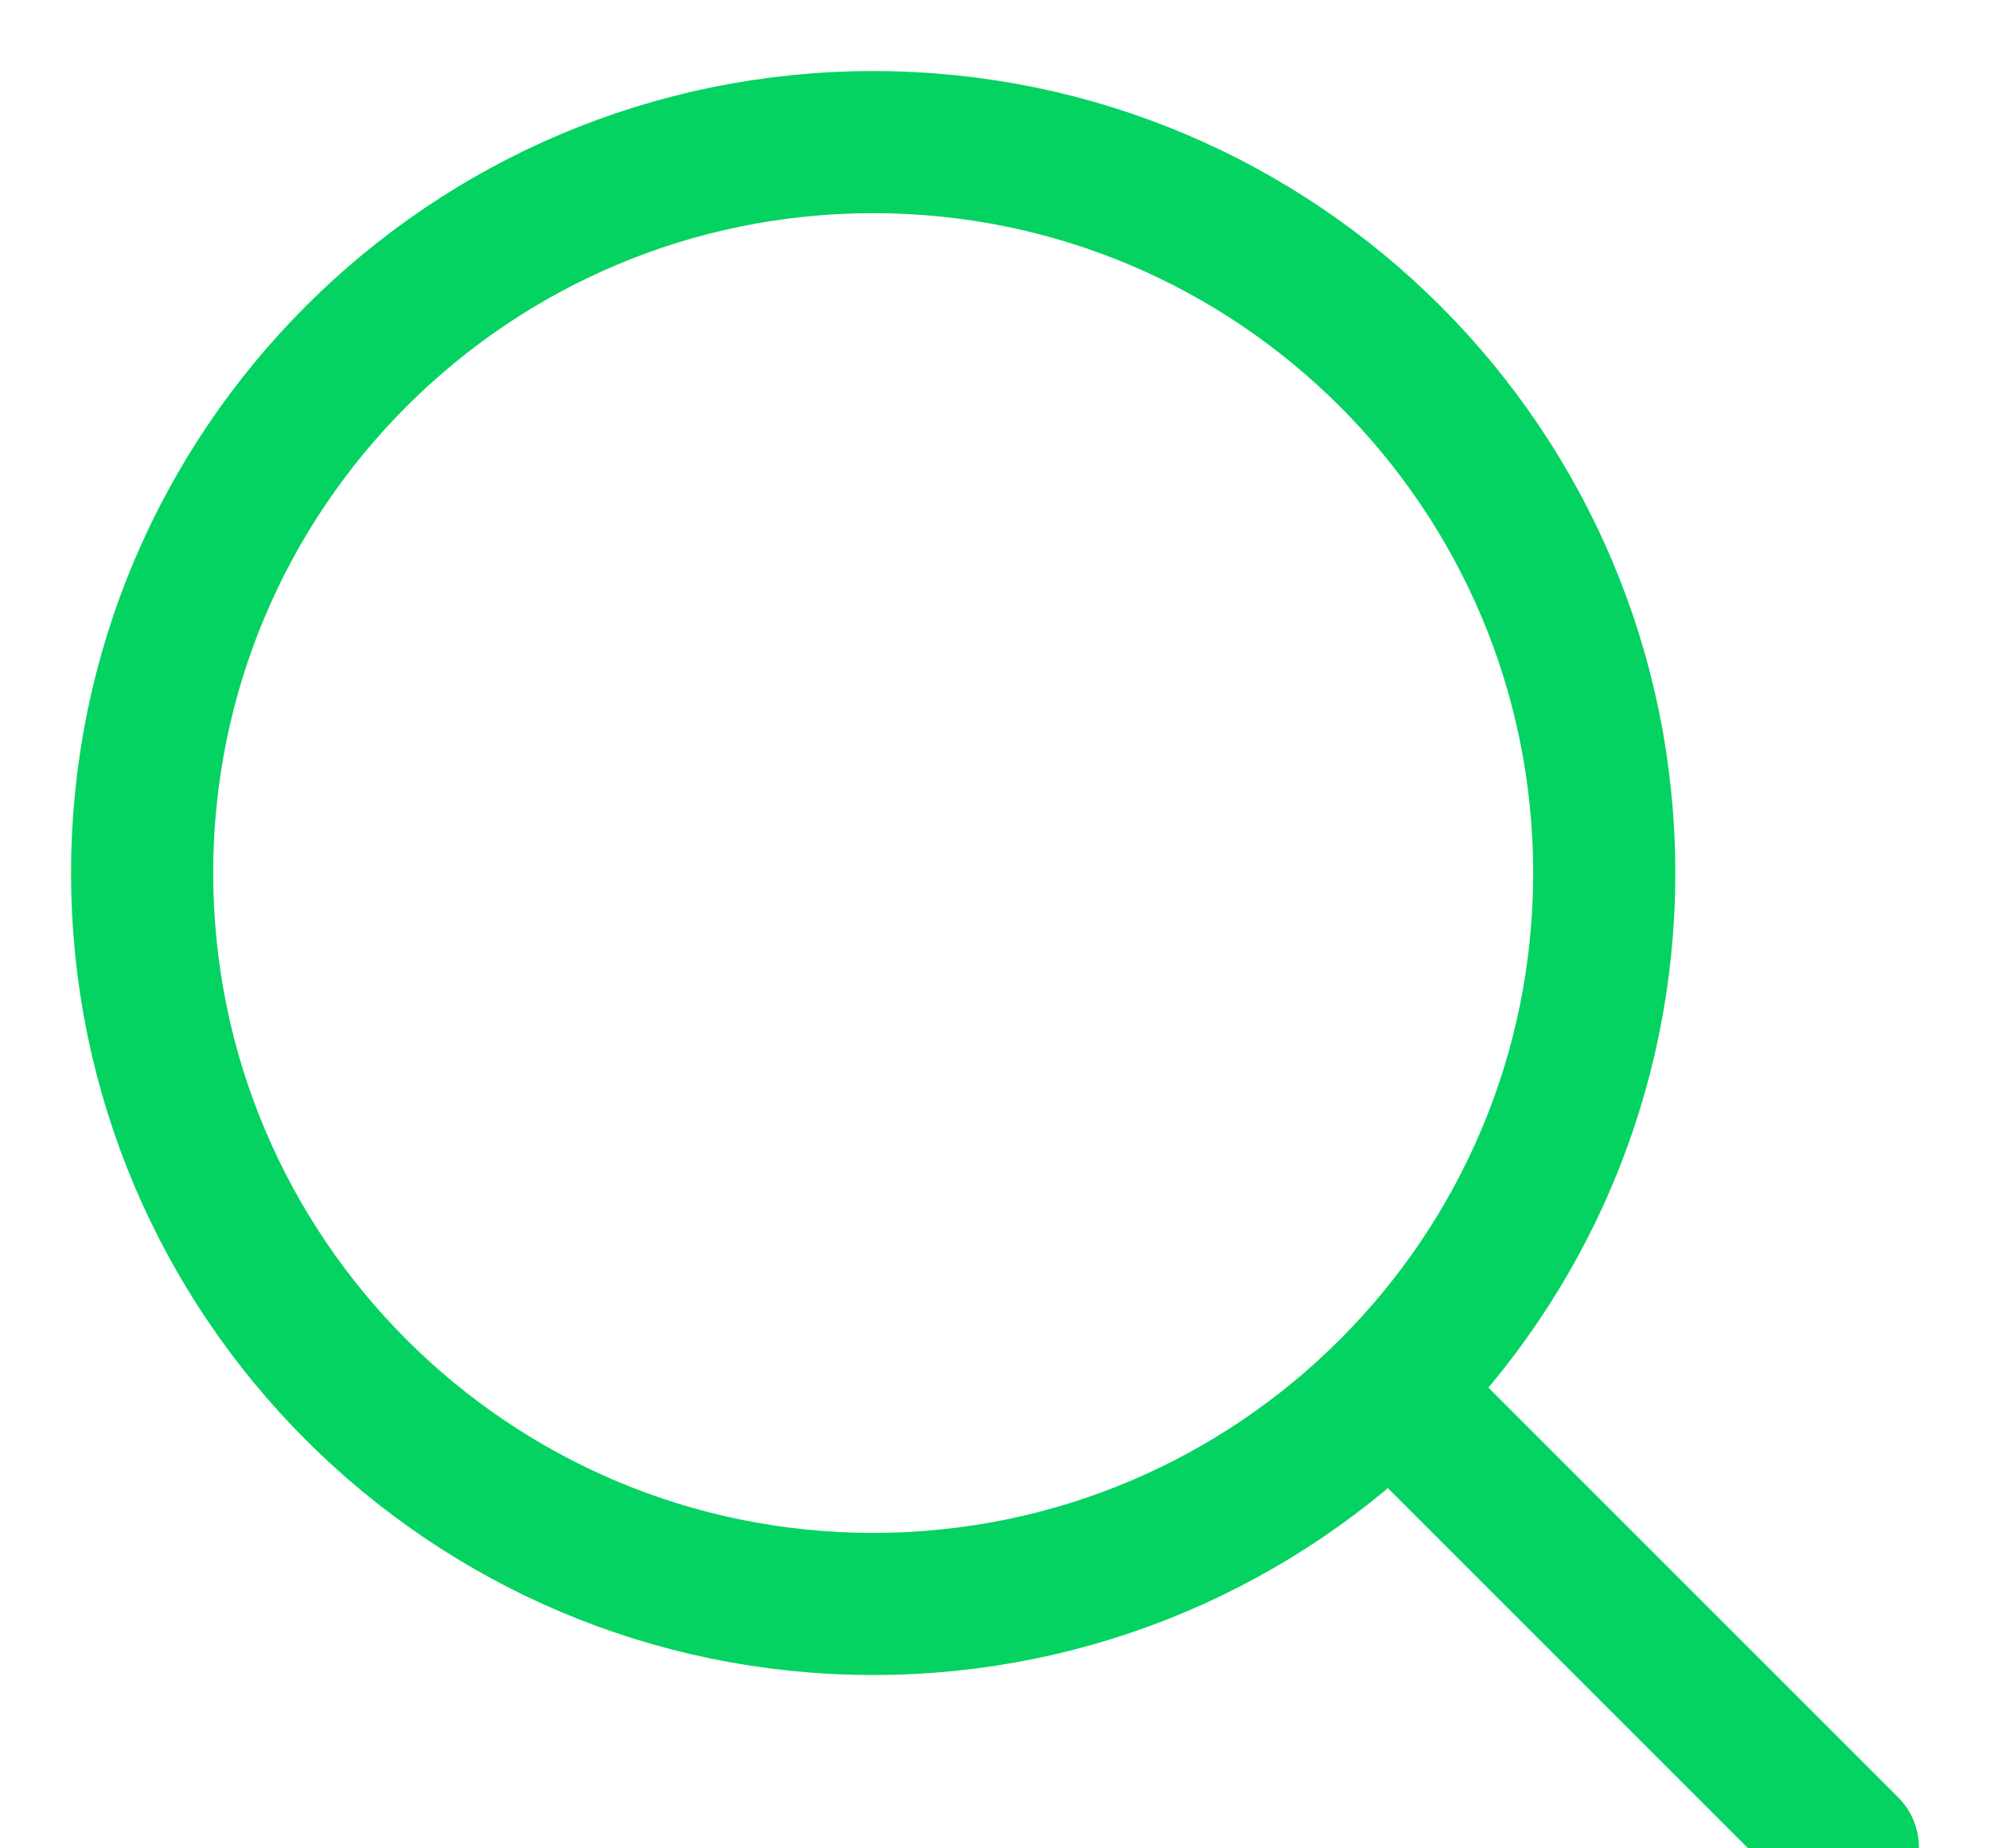
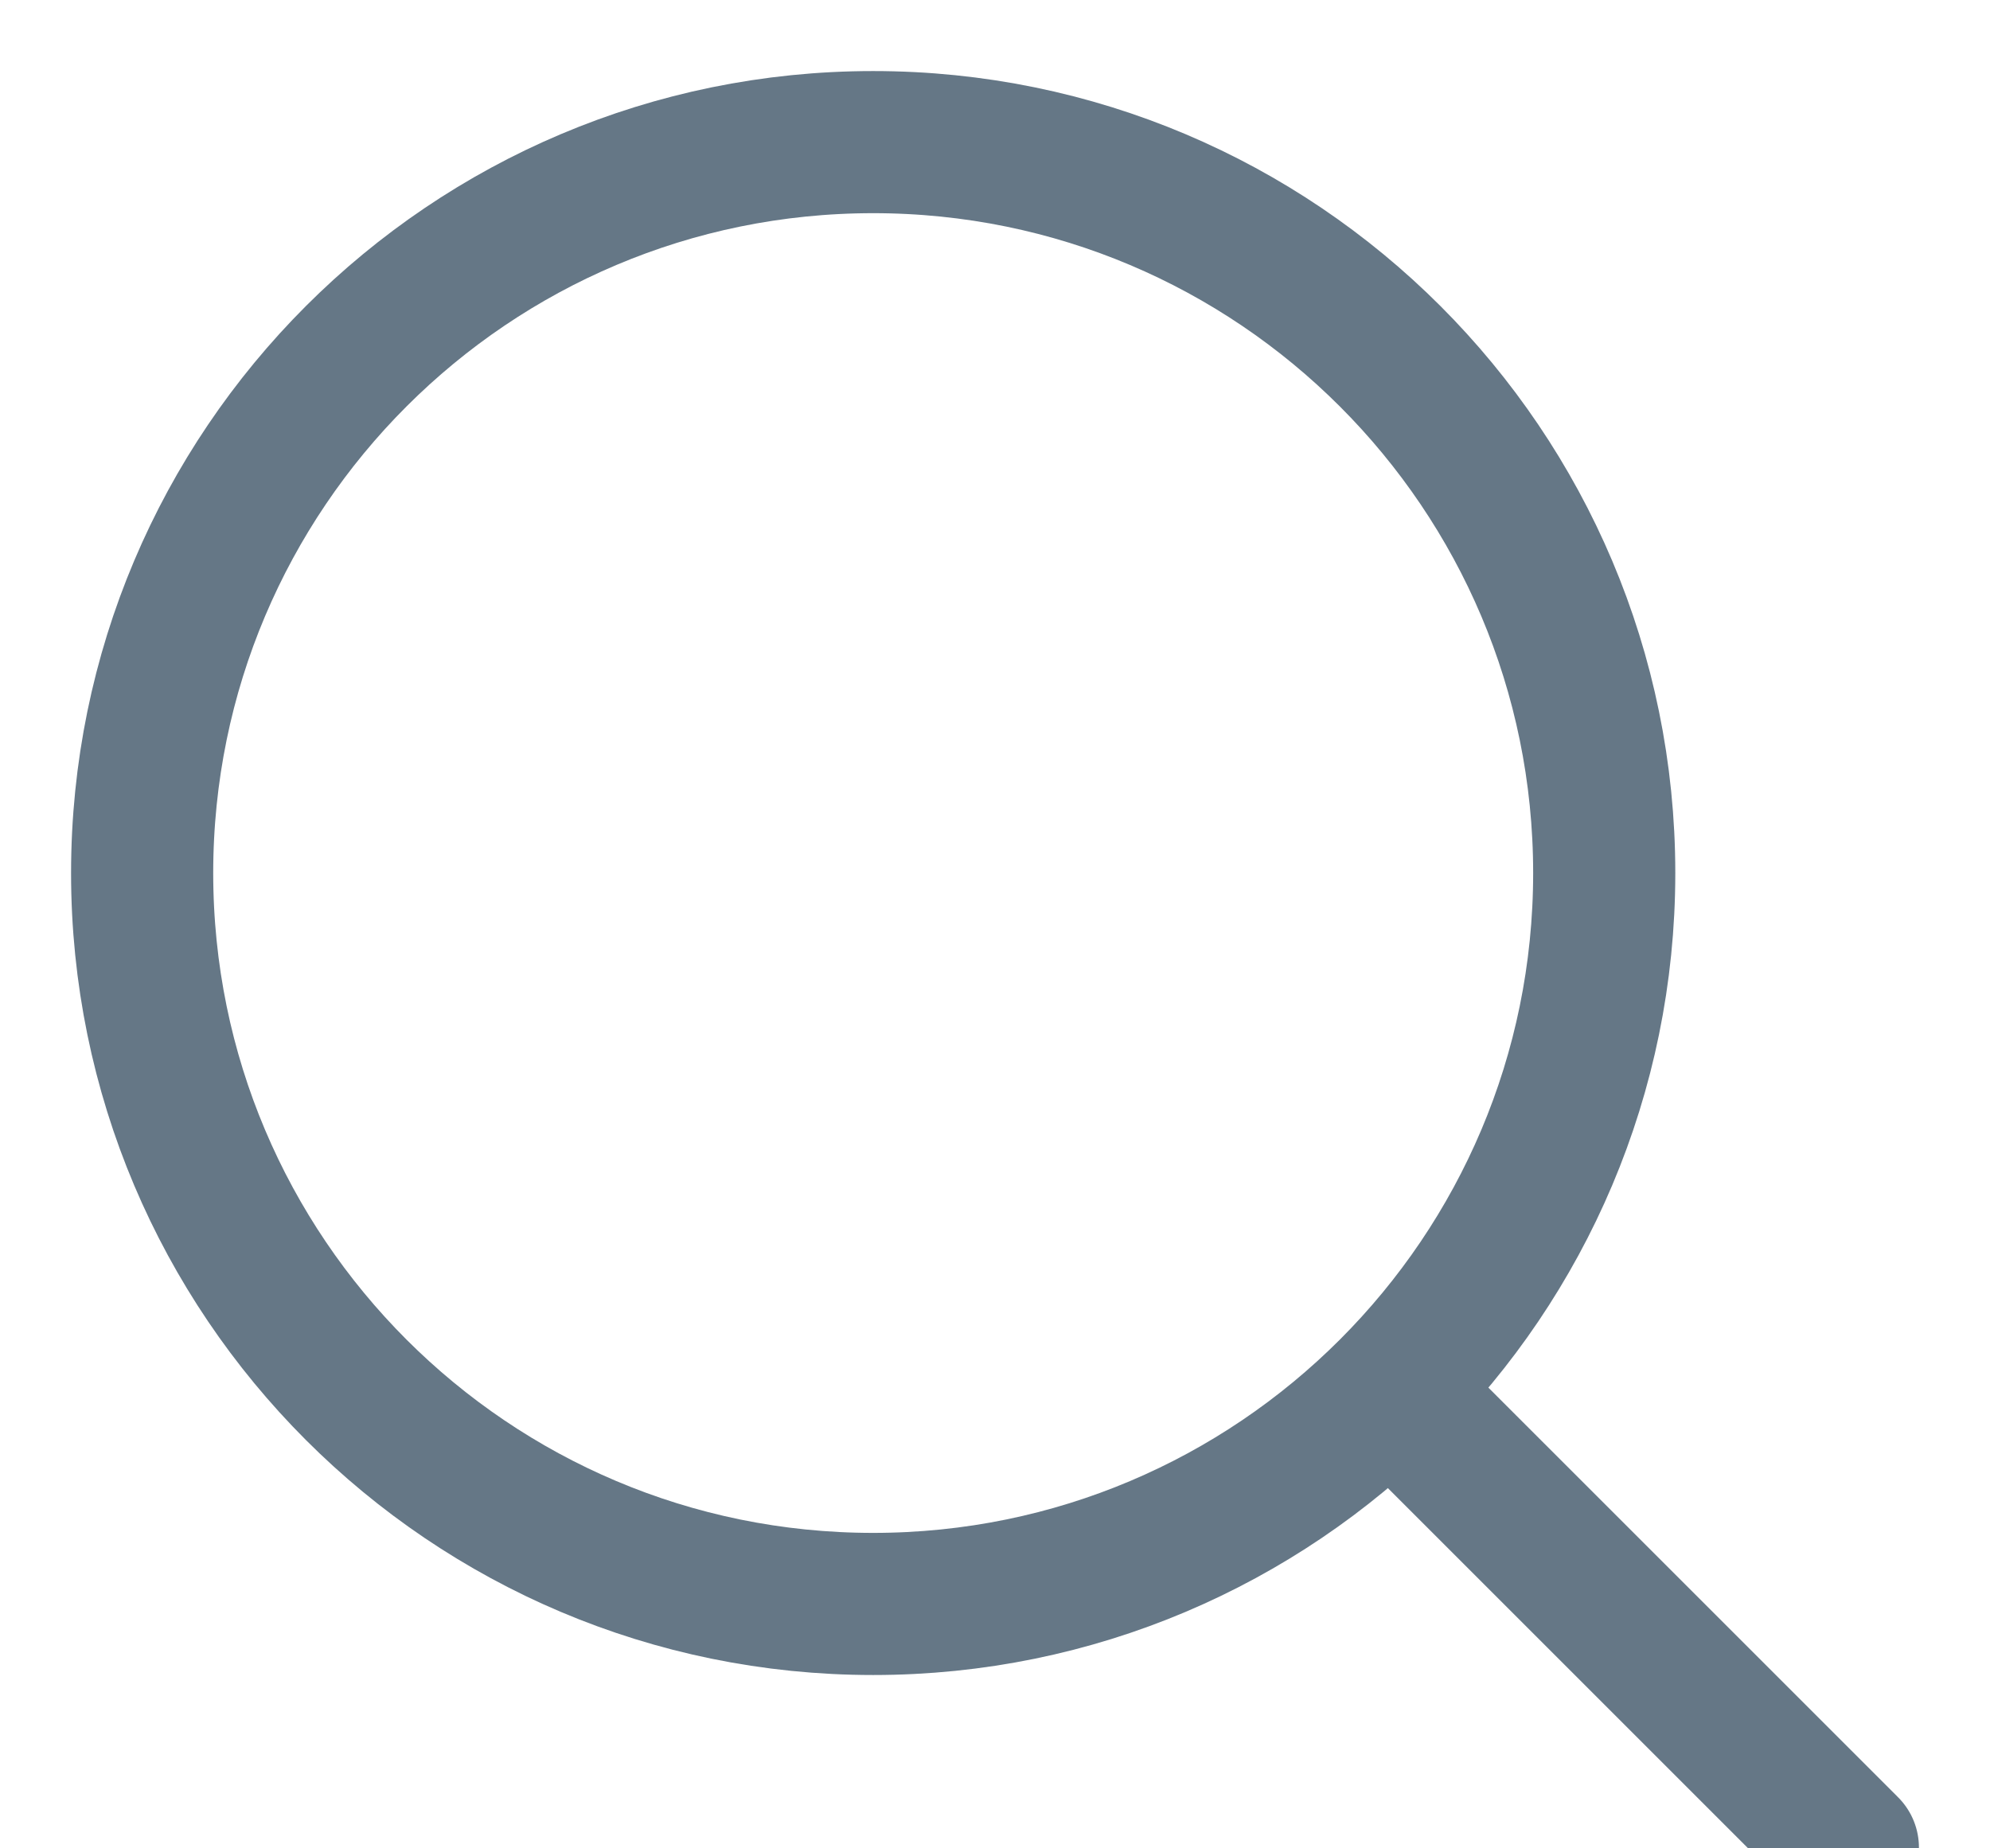
<svg xmlns="http://www.w3.org/2000/svg" width="14px" height="13px" viewBox="0 0 14 13" version="1.1">
  <defs />
  <g id="Page-1" stroke="none" stroke-width="1" fill="none" fill-rule="evenodd" stroke-linecap="round" stroke-linejoin="round">
-     <g id="TWITTER-PROFILE-2018" transform="translate(-1114, -16)" stroke="#04D361">
+     <g id="TWITTER-PROFILE-2018" transform="translate(-1114, -16)" stroke="#657786">
      <g id="Header">
        <g id="Right-side" transform="translate(917, 6)">
          <g id="Search">
            <g id="zoom-2" transform="translate(198, 11)">
              <path d="M12,12 L8.8,8.8" id="Shape" />
              <circle id="Oval" cx="5.143" cy="5.143" r="5.143" />
            </g>
          </g>
        </g>
      </g>
    </g>
  </g>
</svg>
